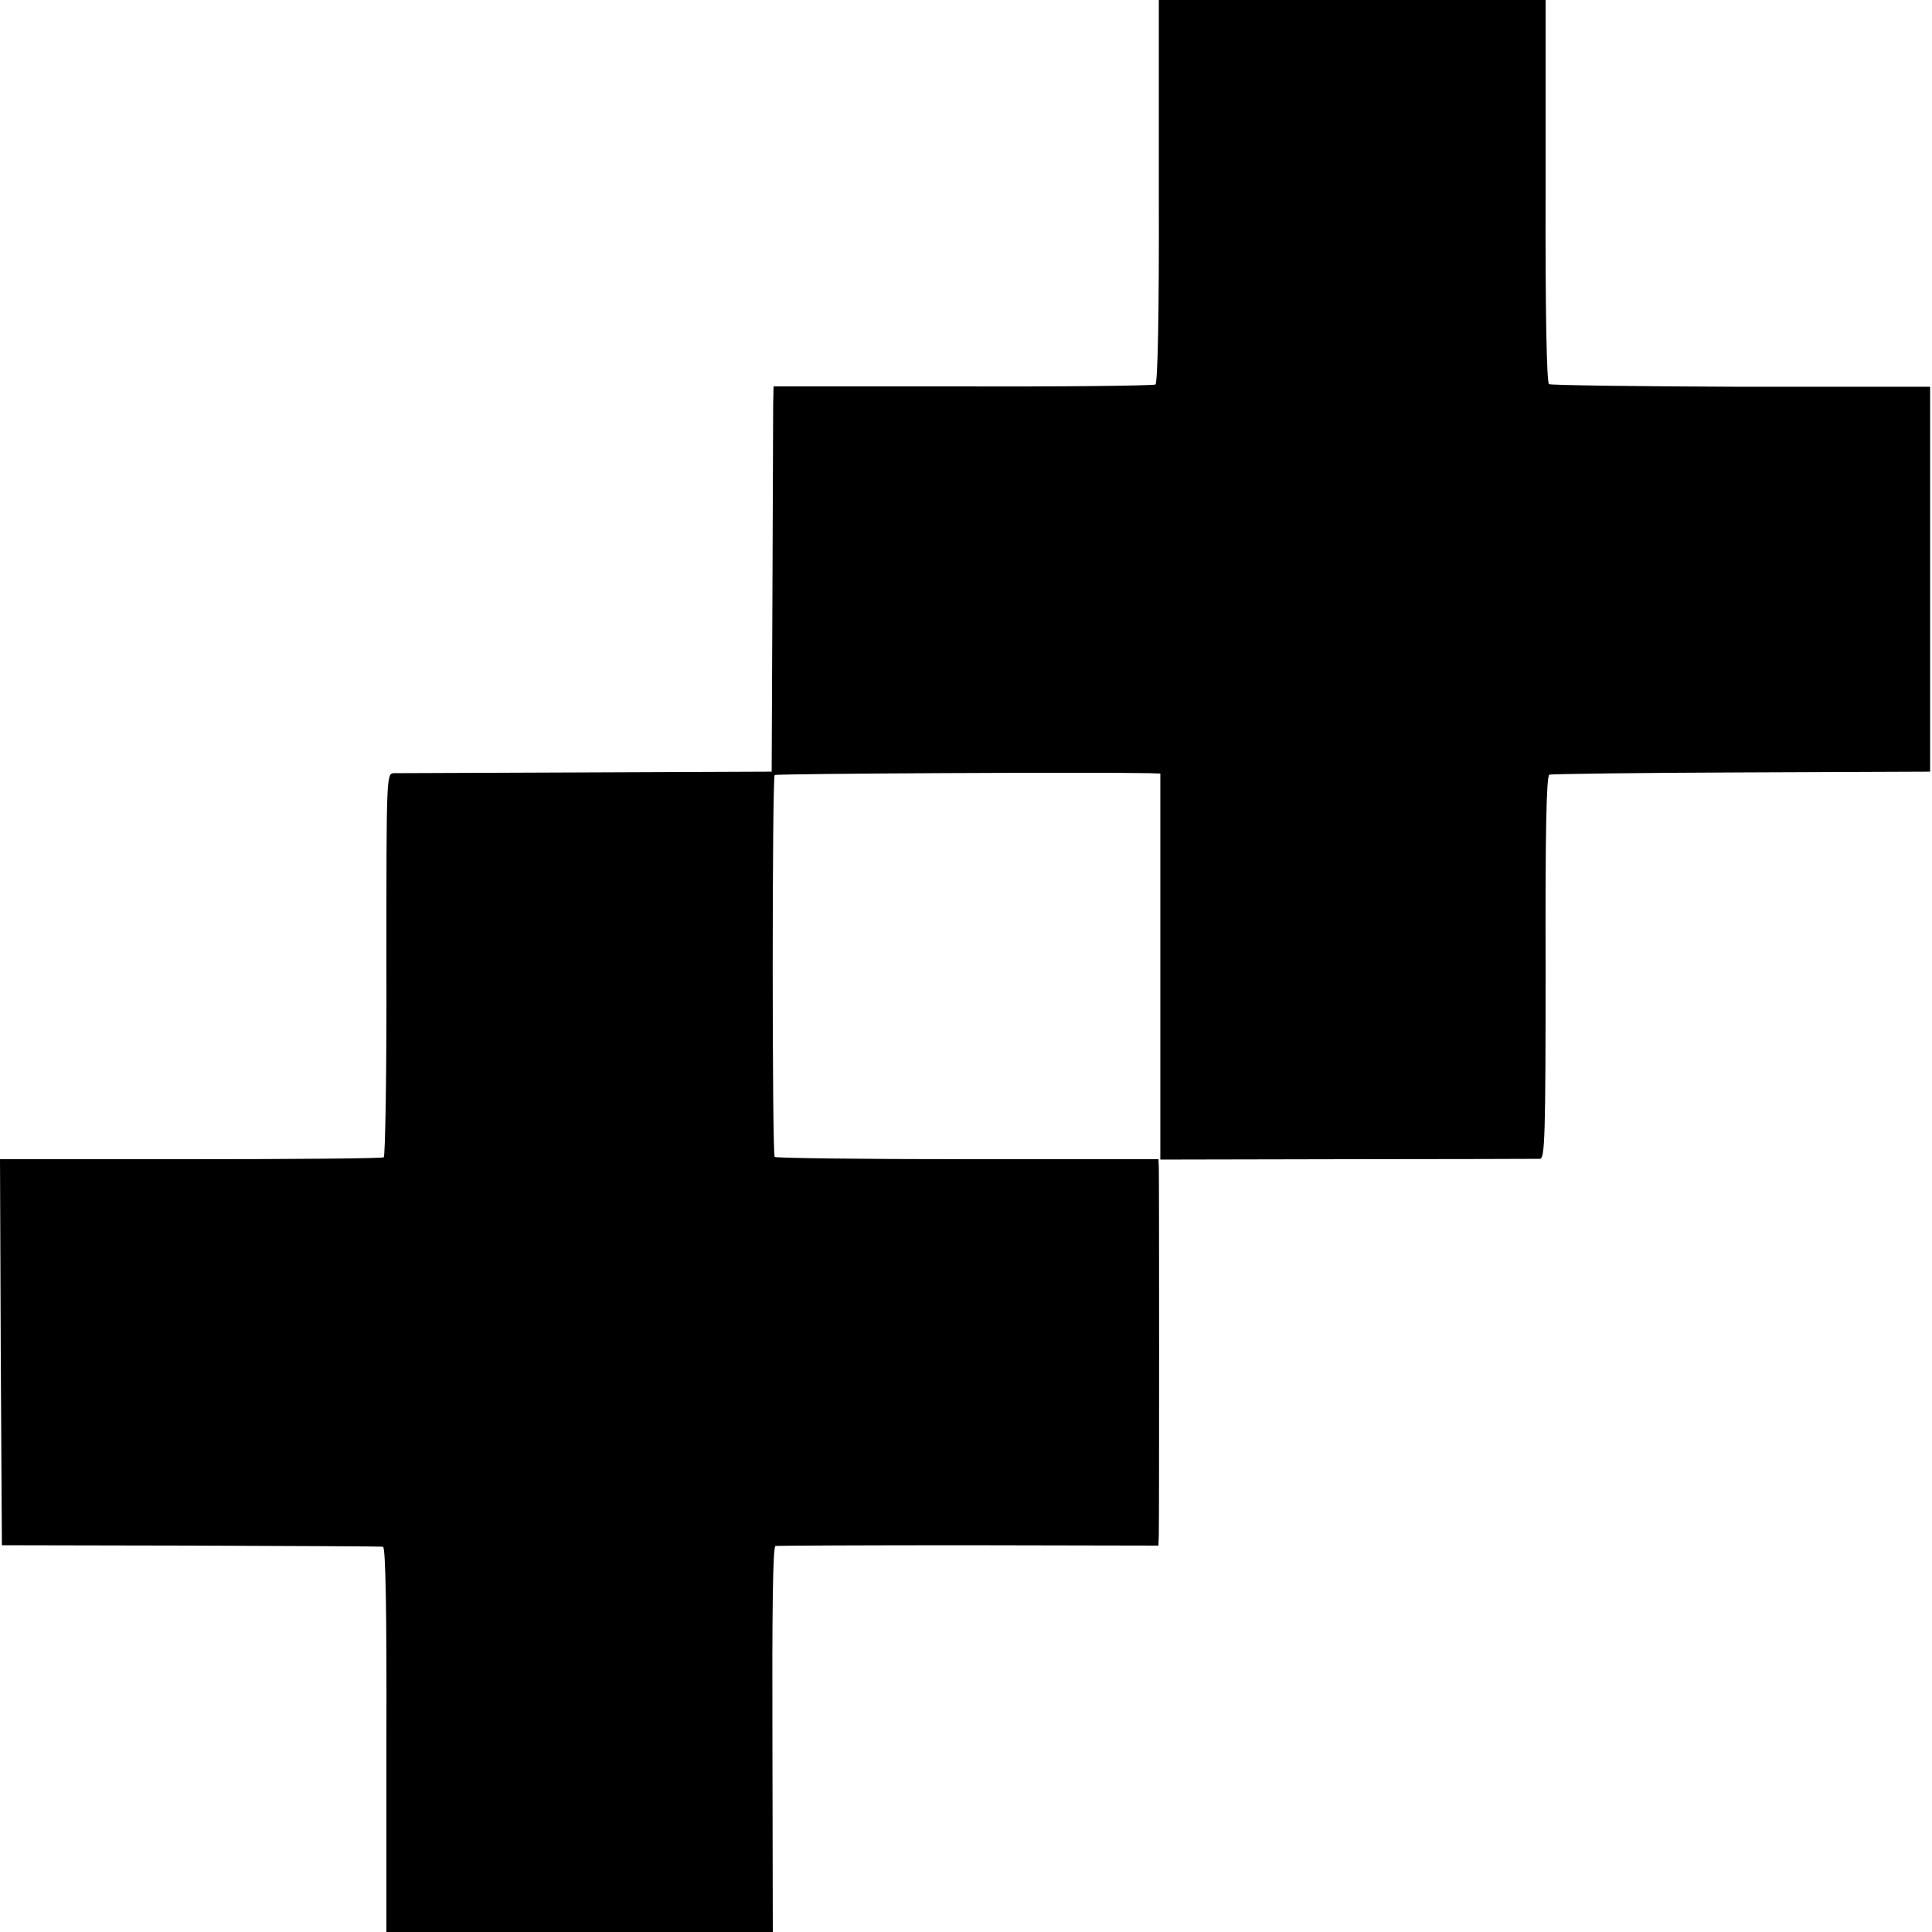
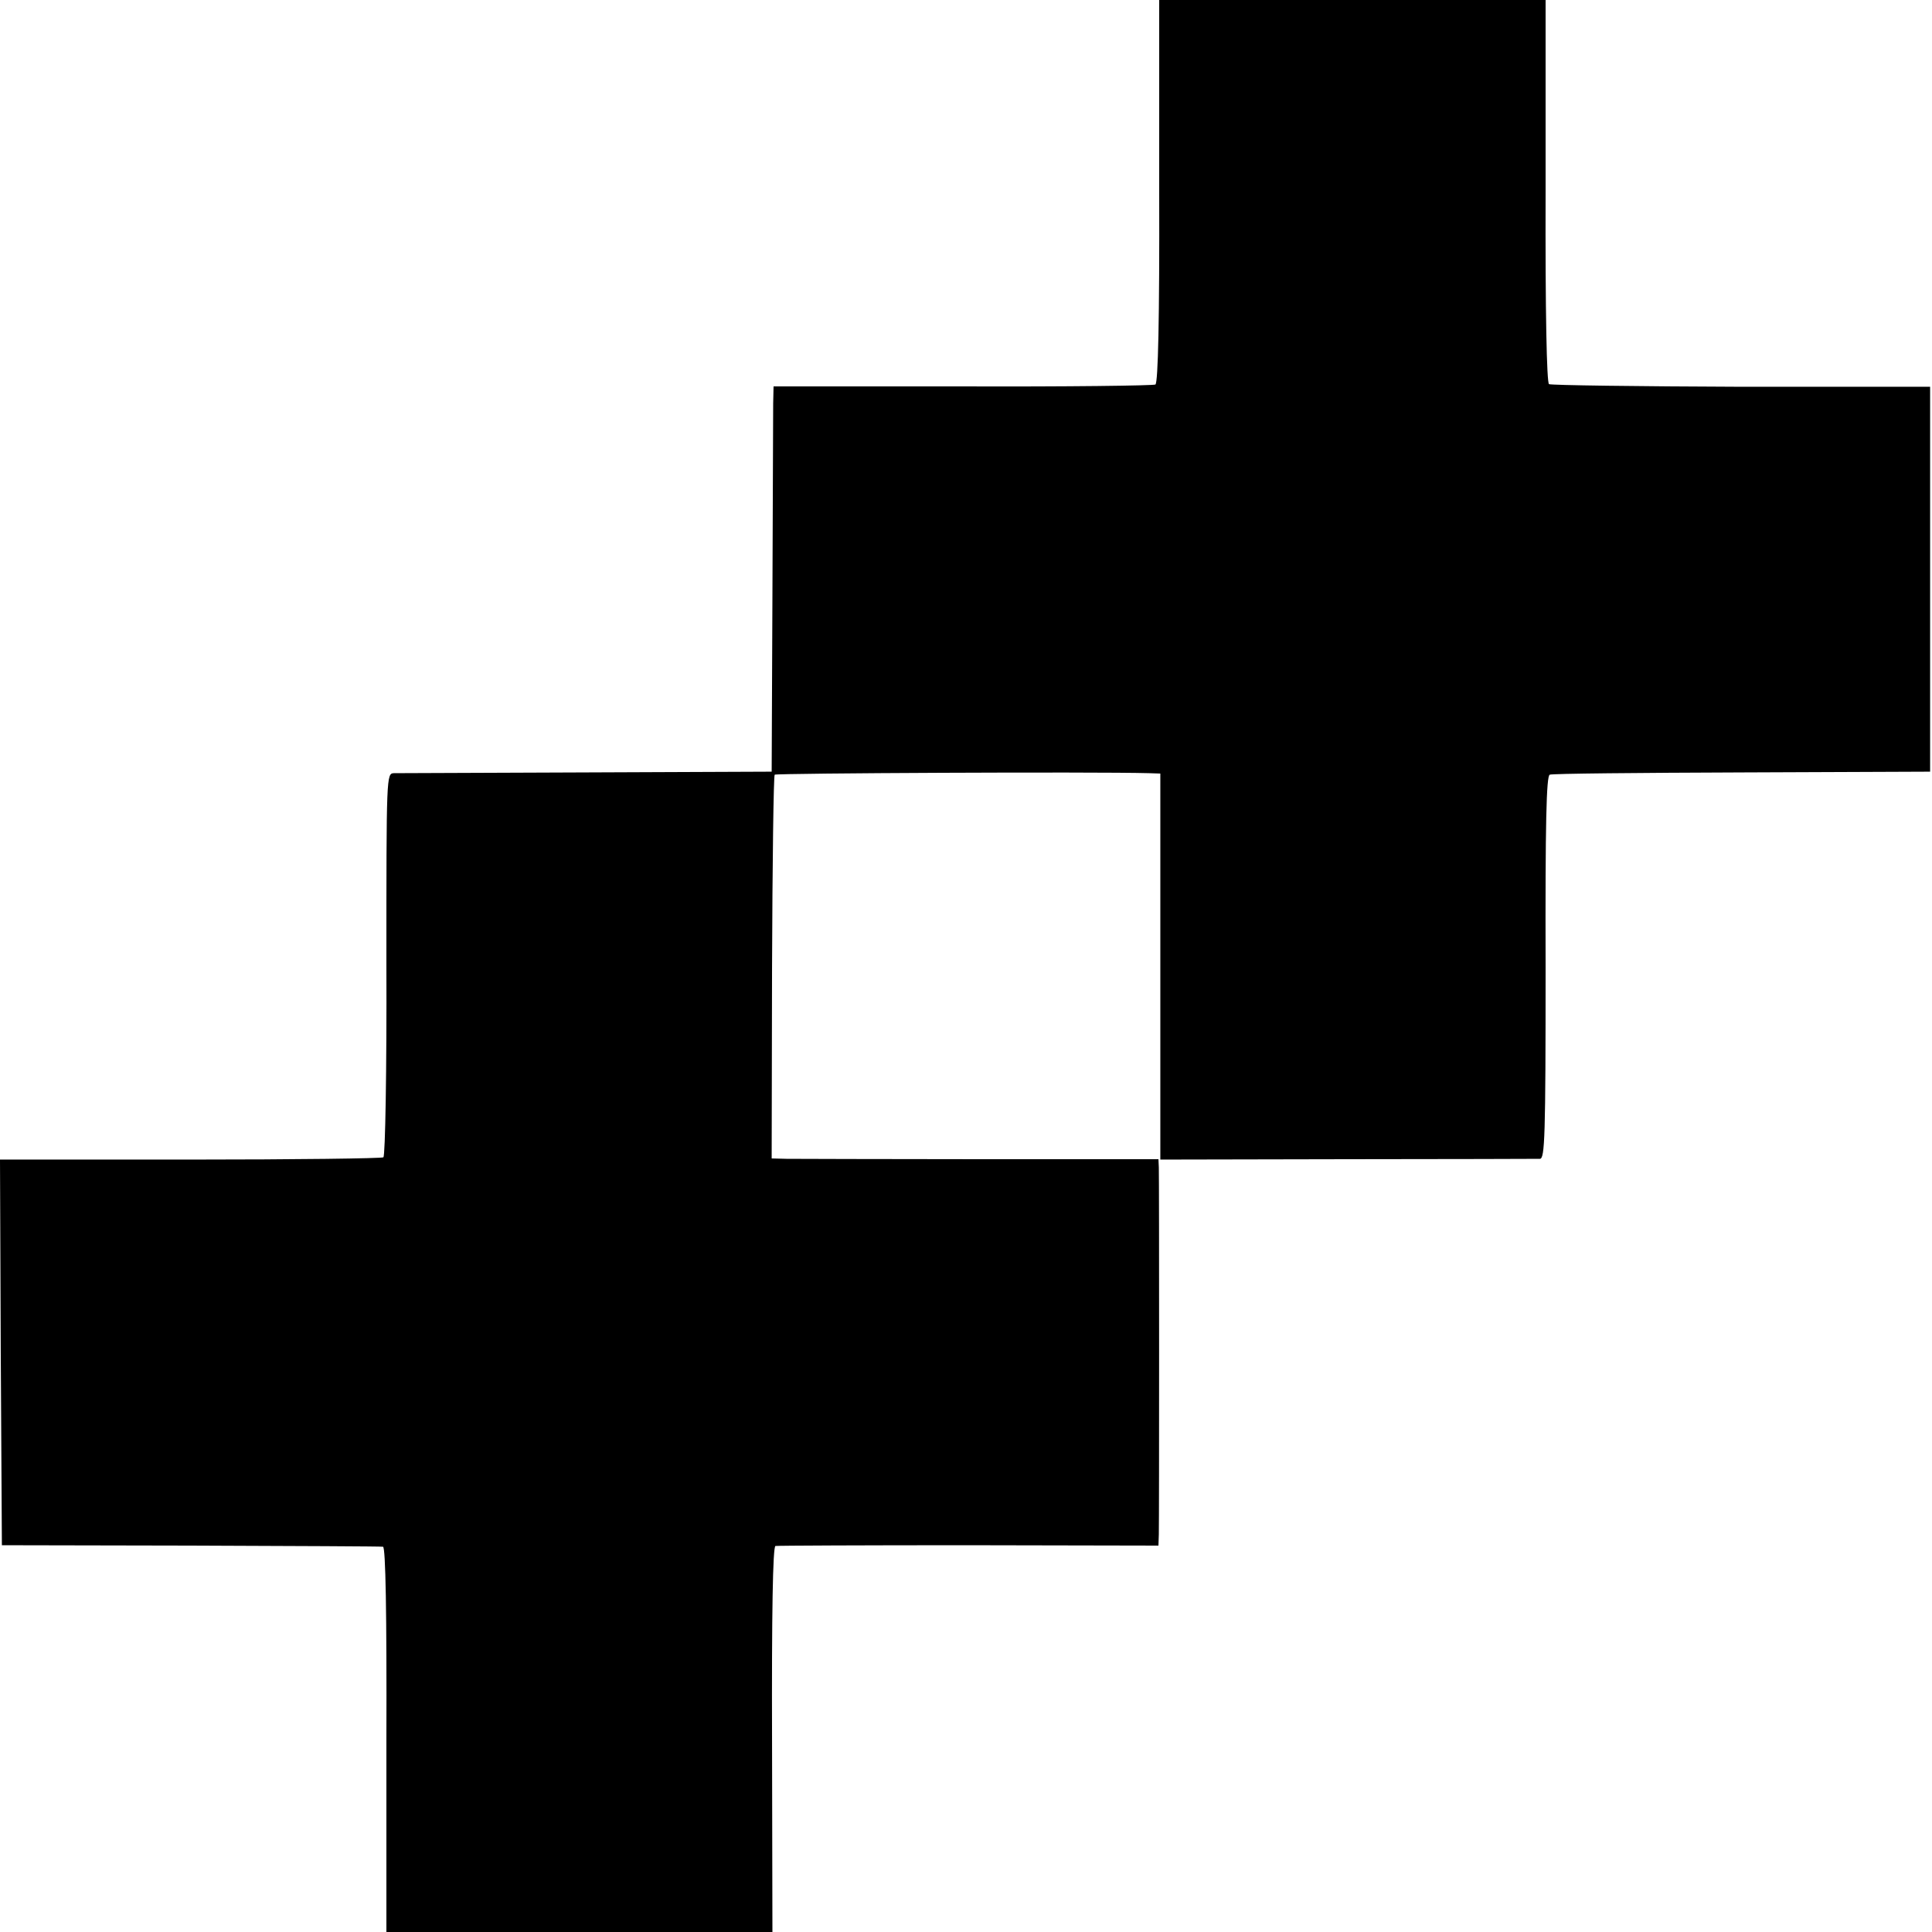
<svg xmlns="http://www.w3.org/2000/svg" version="1.0" width="512pt" height="512pt" viewBox="0 0 512 512" preserveAspectRatio="xMidYMid meet">
  <g transform="translate(0,512) scale(0.1,-0.1)" fill="#000000" stroke="none">
-     <path d="M3071 4614 c1 -328 -3 -509 -9 -513 -6 -3 -236 -6 -511 -5 l-501 0 -1 -45 c0 -25 -1 -255 -2 -511 l-2 -465 -490 -2 c-269 -1 -499 -2 -511 -2 -20 -1 -20 -3 -20 -507 1 -278 -3 -508 -7 -511 -5 -3 -235 -5 -513 -5 l-504 0 2 -512 3 -511 500 -1 c275 -1 505 -2 510 -3 7 -1 10 -178 9 -511 l0 -510 512 0 512 0 -1 510 c-1 333 1 511 8 513 6 1 236 2 513 2 l502 -1 1 30 c1 39 1 943 0 972 l-1 22 -506 0 c-278 0 -508 3 -511 6 -7 6 -7 1006 0 1012 4 4 844 8 992 5 l30 -1 0 -511 0 -512 495 1 c272 0 502 1 511 1 13 1 15 56 15 507 -1 352 2 508 10 511 6 2 235 5 510 6 l499 2 0 510 0 510 -500 0 c-275 1 -505 4 -510 7 -6 4 -10 189 -9 512 l0 506 -513 0 -512 0 0 -506z" />
+     <path d="M3072 4614 c1 -340 -3 -508 -10 -513 -5 -3 -236 -6 -511 -5 l-501 0 -1 -45 c0 -25 -1 -255 -2 -511 l-2 -465 -490 -2 c-269 -1 -499 -2 -511 -2 -20 -1 -20 -3 -20 -507 1 -278 -3 -508 -8 -511 -4 -3 -235 -6 -512 -6 l-504 0 2 -511 3 -511 500 -1 c275 -1 505 -2 510 -3 7 -1 10 -178 9 -511 l0 -510 512 0 511 0 -1 510 c-1 332 2 511 9 513 6 1 236 2 513 2 l502 -1 1 30 c1 39 1 943 0 972 l-1 22 -472 0 c-260 0 -491 1 -513 1 l-40 1 1 505 c1 278 4 508 7 512 5 4 845 8 992 4 l30 -1 0 -511 0 -512 495 1 c272 0 502 1 511 1 13 1 15 56 15 507 -1 383 2 508 11 511 6 3 236 5 510 6 l498 2 0 510 0 510 -500 0 c-275 1 -505 4 -510 7 -6 4 -10 189 -9 512 l0 506 -512 0 -512 0 0 -506z" />
  </g>
</svg>
